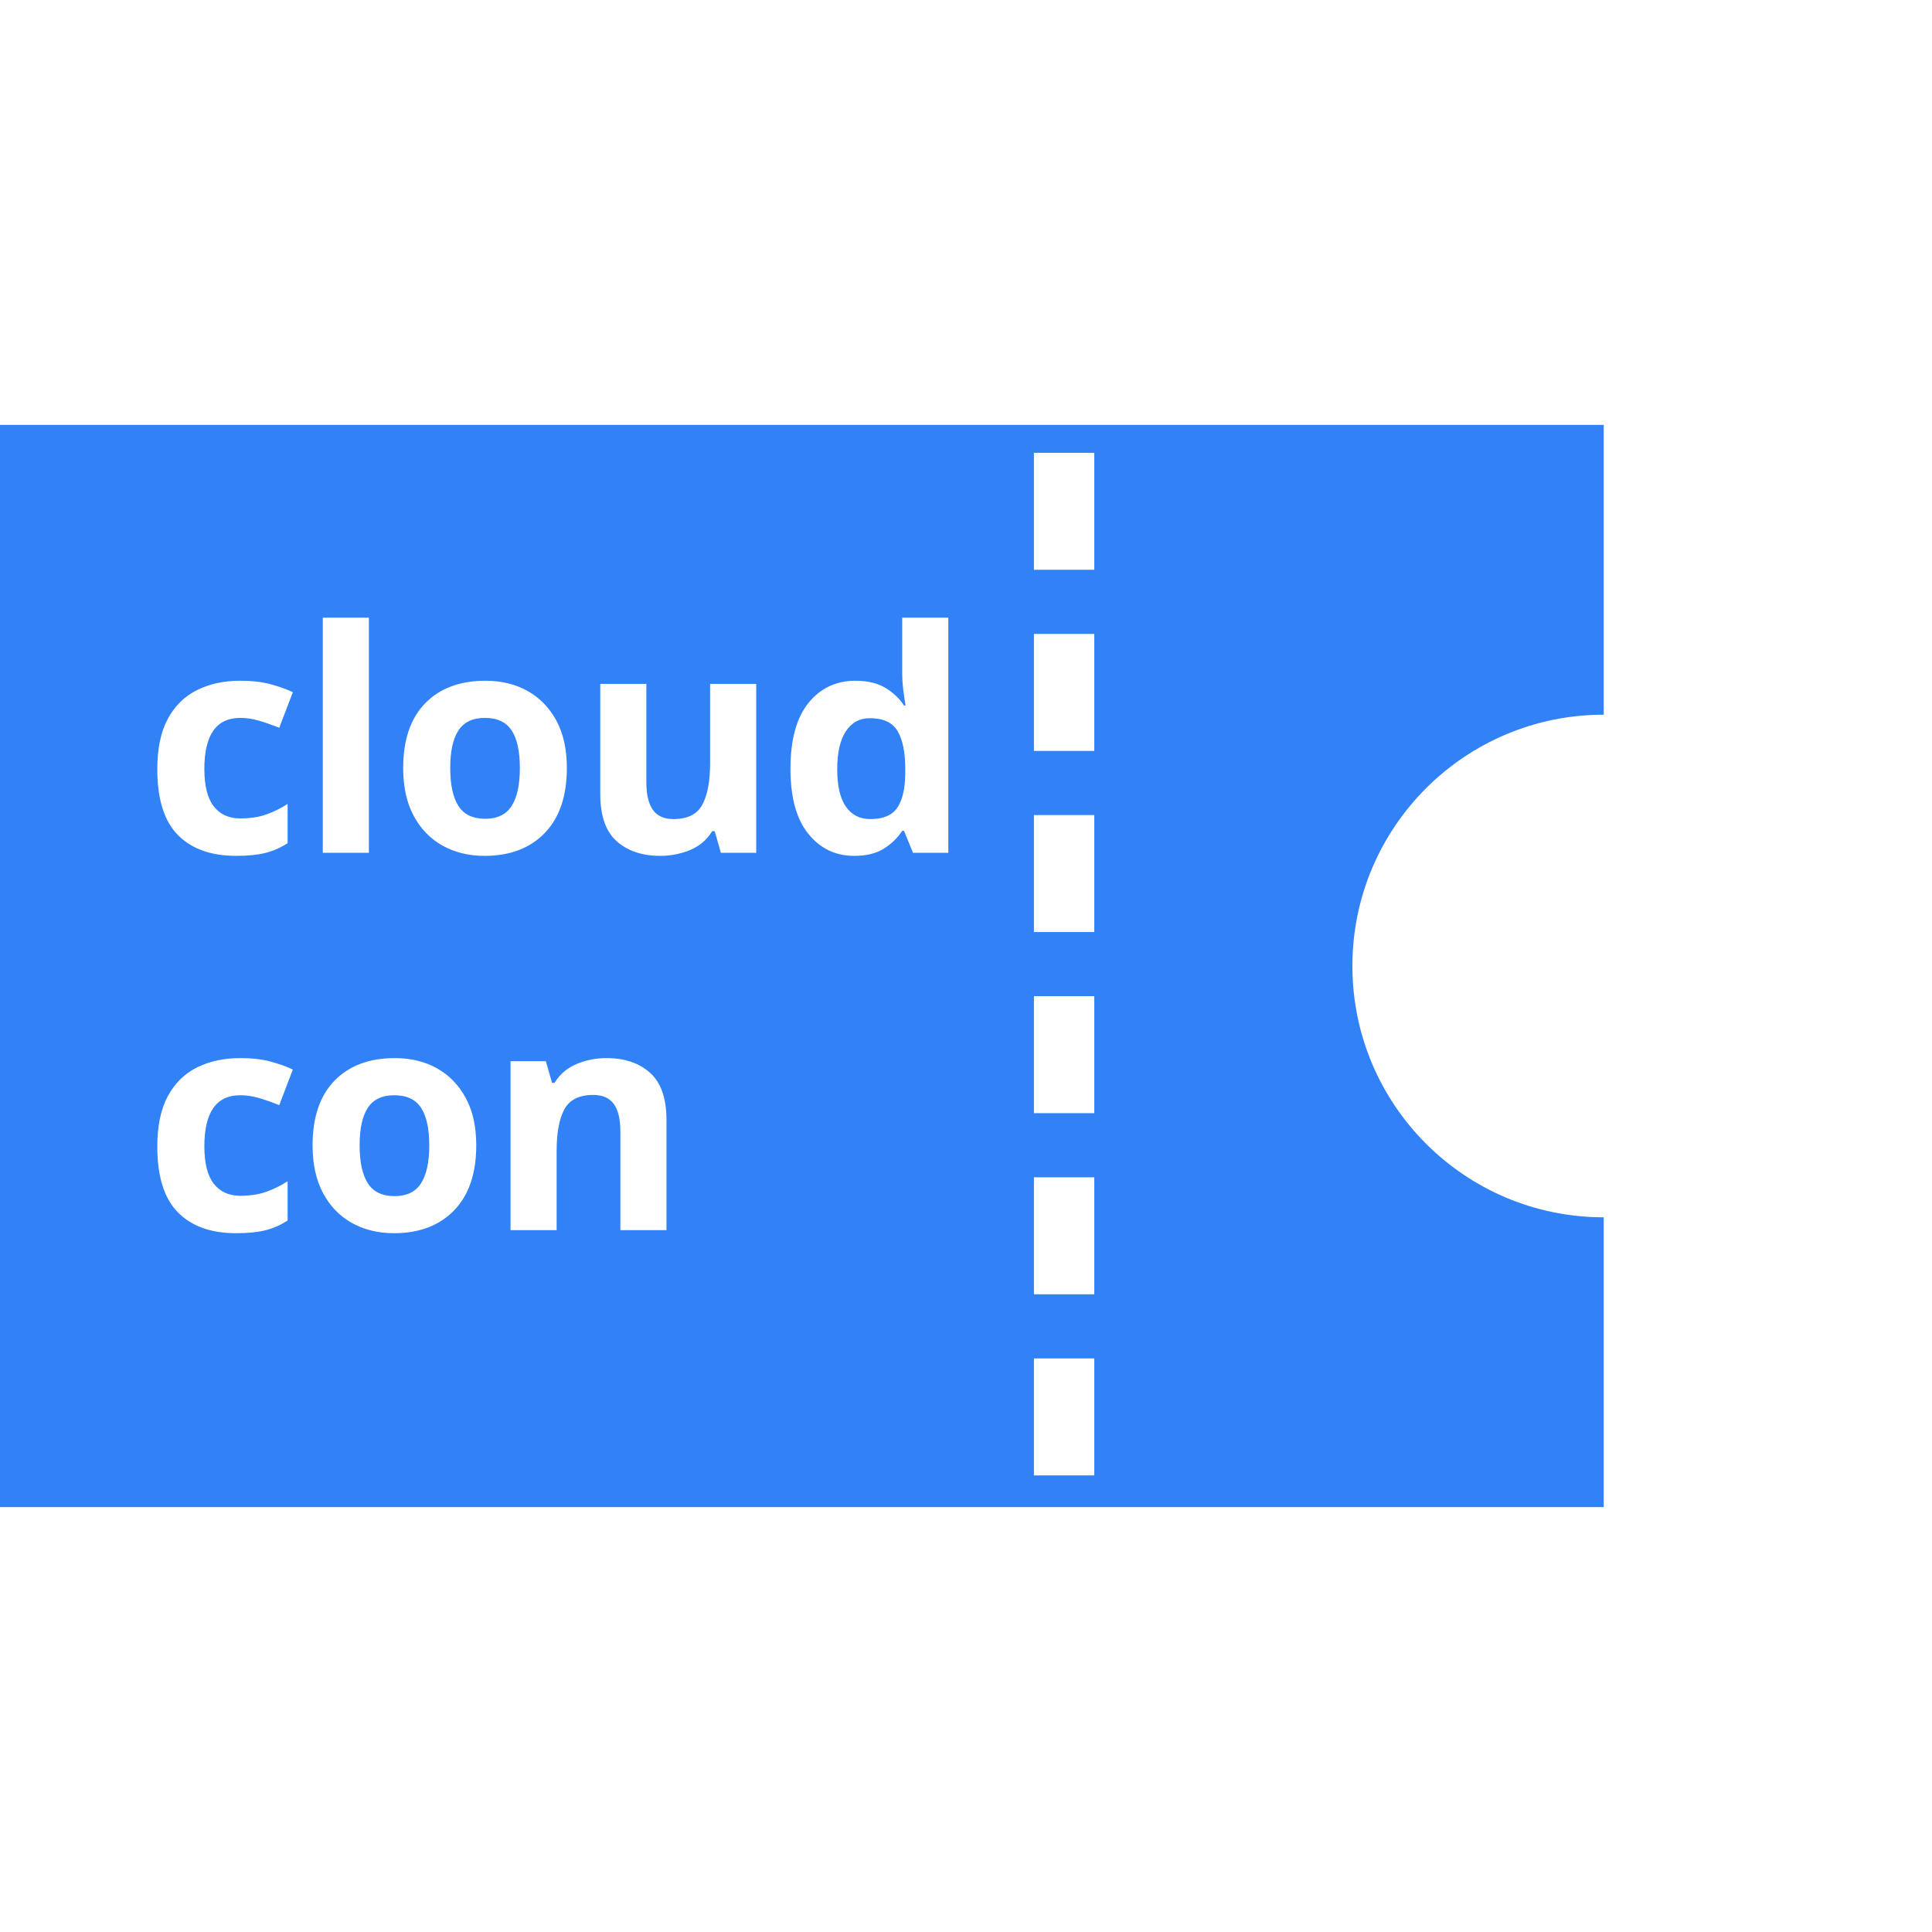
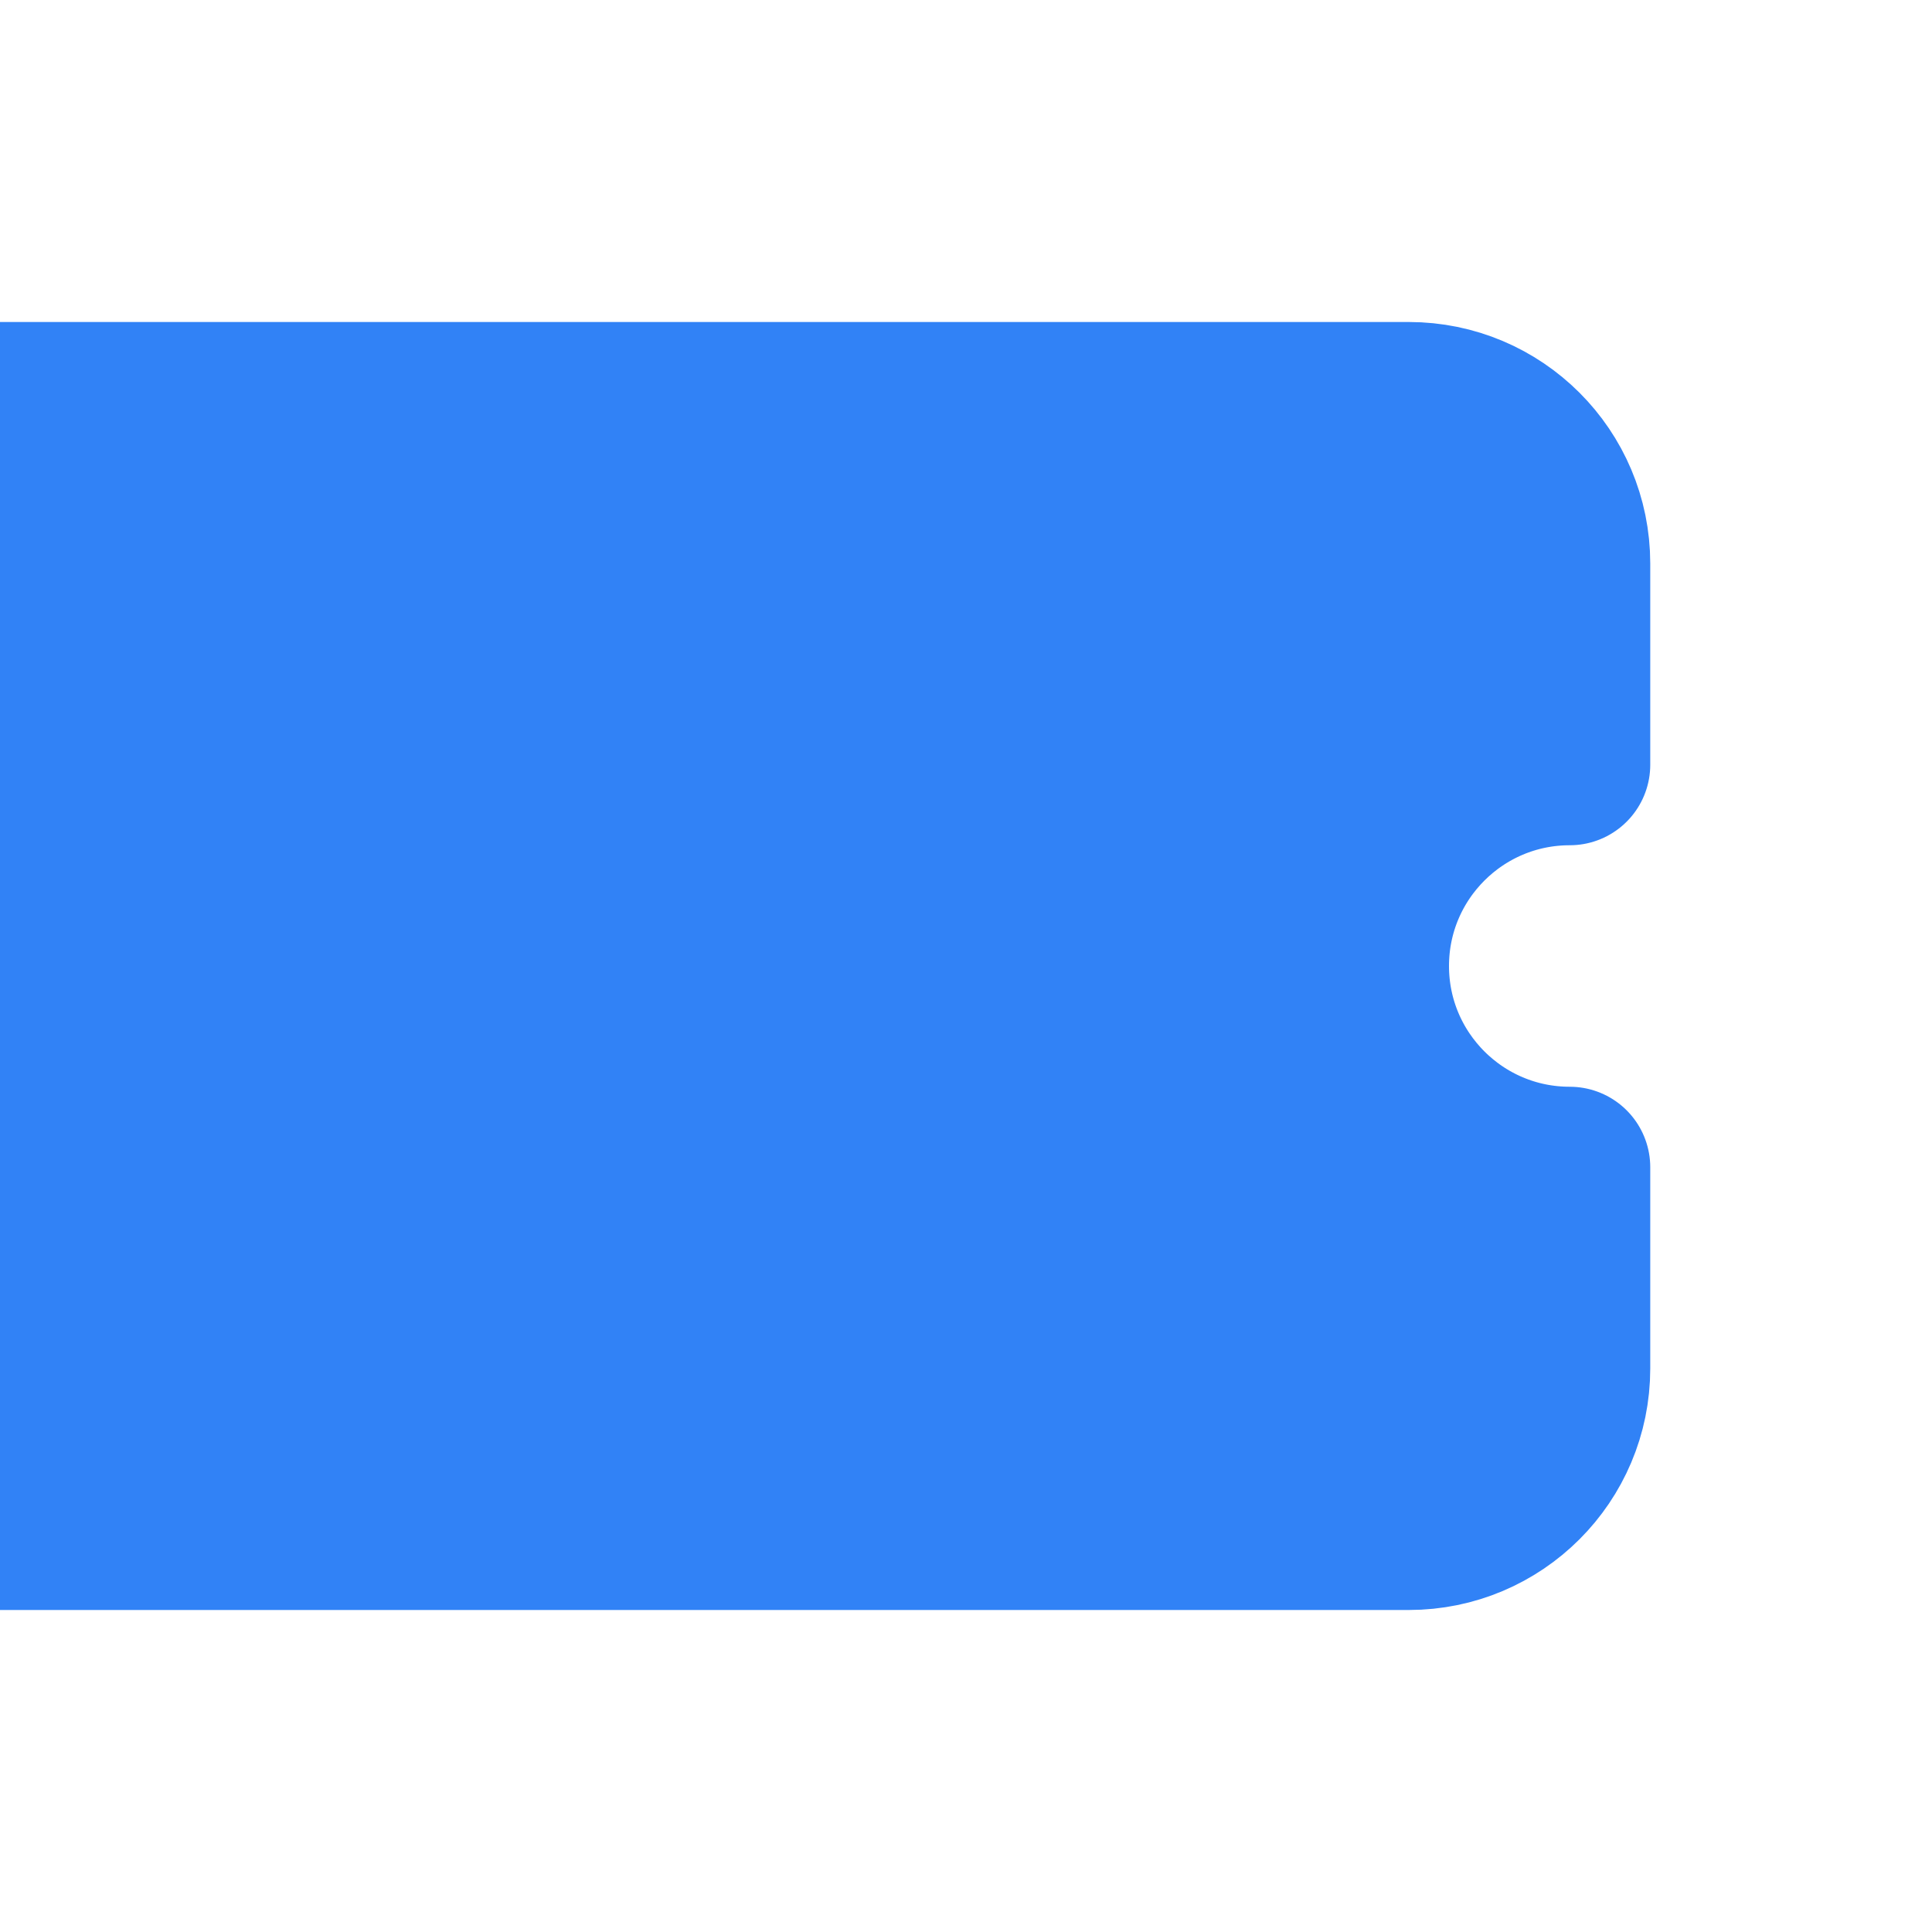
- <svg xmlns="http://www.w3.org/2000/svg" viewBox="0 0 512 512" fill="none">
-   <rect width="512" height="512" fill="#ffffff" />
-   <defs>
-     <mask id="ticket-cutout-text-white">
-       <rect width="512" height="512" fill="white" />
-       <rect x="274" y="120" width="16" height="31" fill="black" />
-       <rect x="274" y="168" width="16" height="31" fill="black" />
-       <rect x="274" y="216" width="16" height="31" fill="black" />
-       <rect x="274" y="264" width="16" height="31" fill="black" />
-       <rect x="274" y="312" width="16" height="31" fill="black" />
-       <rect x="274" y="360" width="16" height="31" fill="black" />
-       <text x="38" y="226" fill="black" font-family="Pretendard, 'Segoe UI', -apple-system, sans-serif" font-weight="800" font-size="82" letter-spacing="-1">cloud</text>
-       <text x="38" y="326" fill="black" font-family="Pretendard, 'Segoe UI', -apple-system, sans-serif" font-weight="800" font-size="82" letter-spacing="-1">con</text>
-     </mask>
-   </defs>
-   <path d="M0 112.6H425V189.4A66.6 66.6 0 0 0 425 322.6V399.4H0Z" fill="#3182f6" mask="url(#ticket-cutout-text-white)" />
+ <svg xmlns="http://www.w3.org/2000/svg" viewBox="0 0 24 24" fill="none">
+   <rect width="24" height="24" fill="#ffffff" />
+   <path d="M0 5H17.5A2 2 0 0 1 19.5 7V9.5A2.5 2.5 0 0 0 19.5 14.5V17A2 2 0 0 1 17.5 19H0Z" fill="#3182f6" stroke="#3182f6" stroke-width="2" stroke-linejoin="round" />
</svg>
